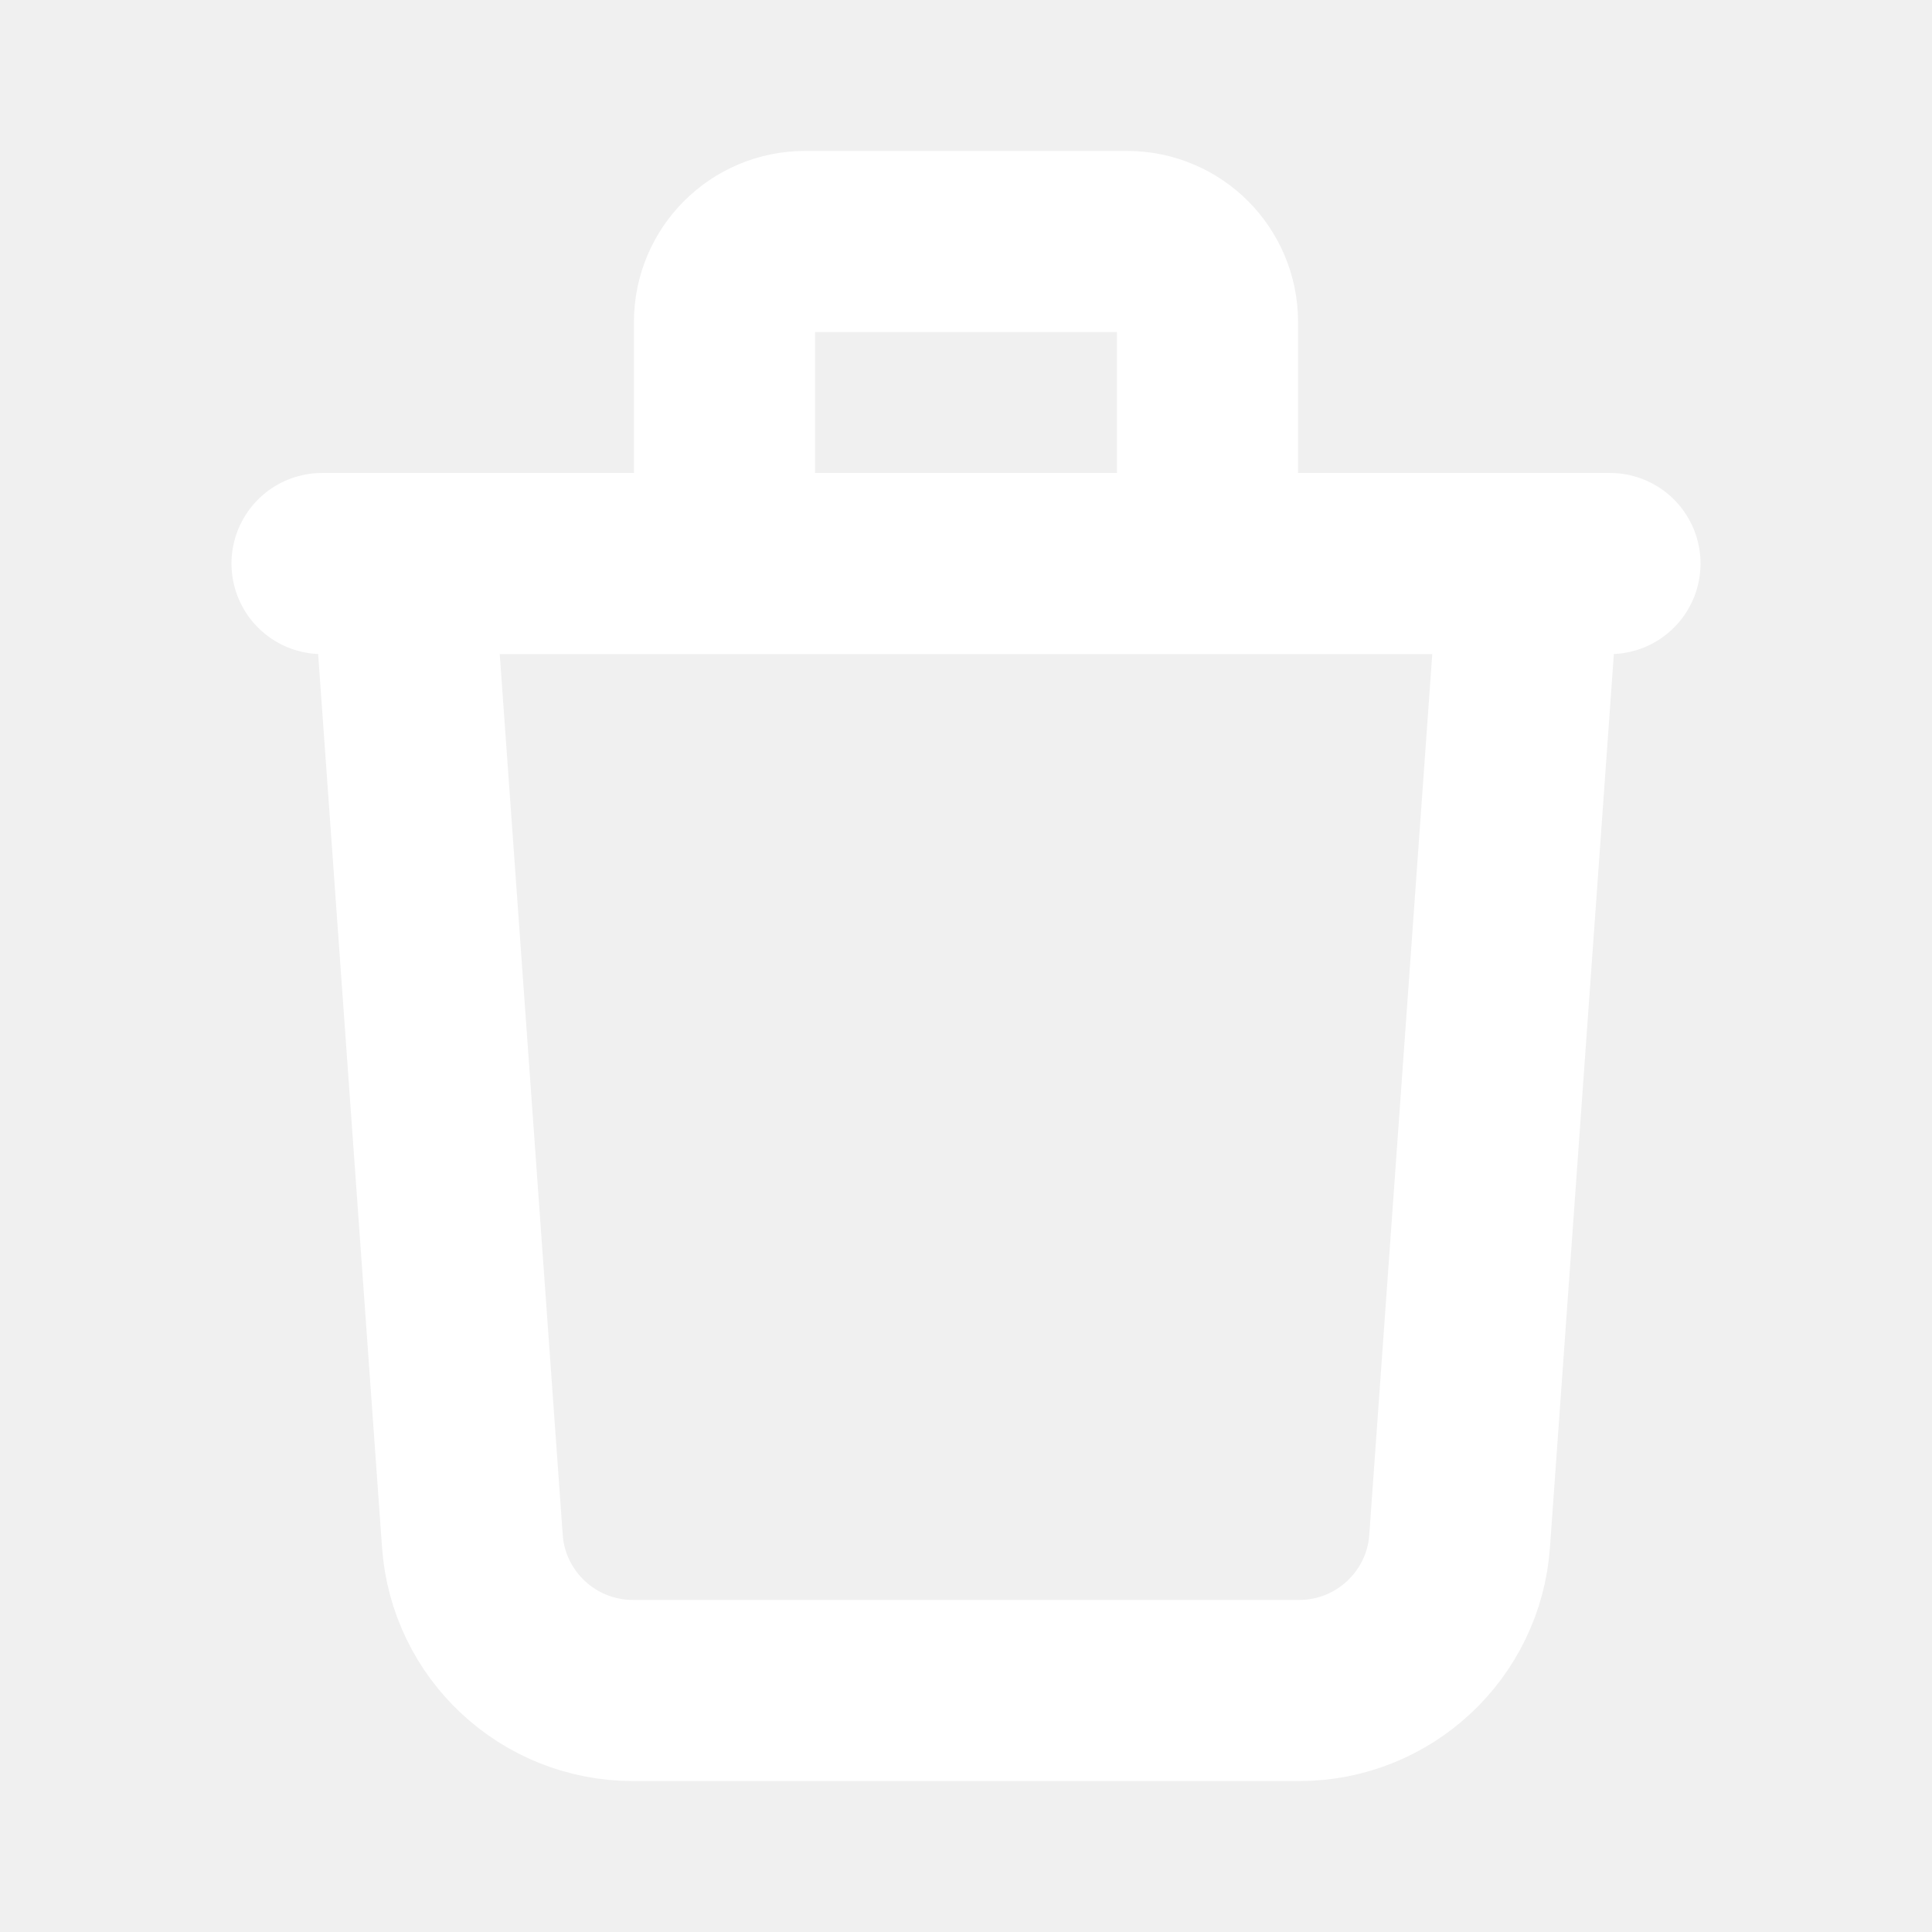
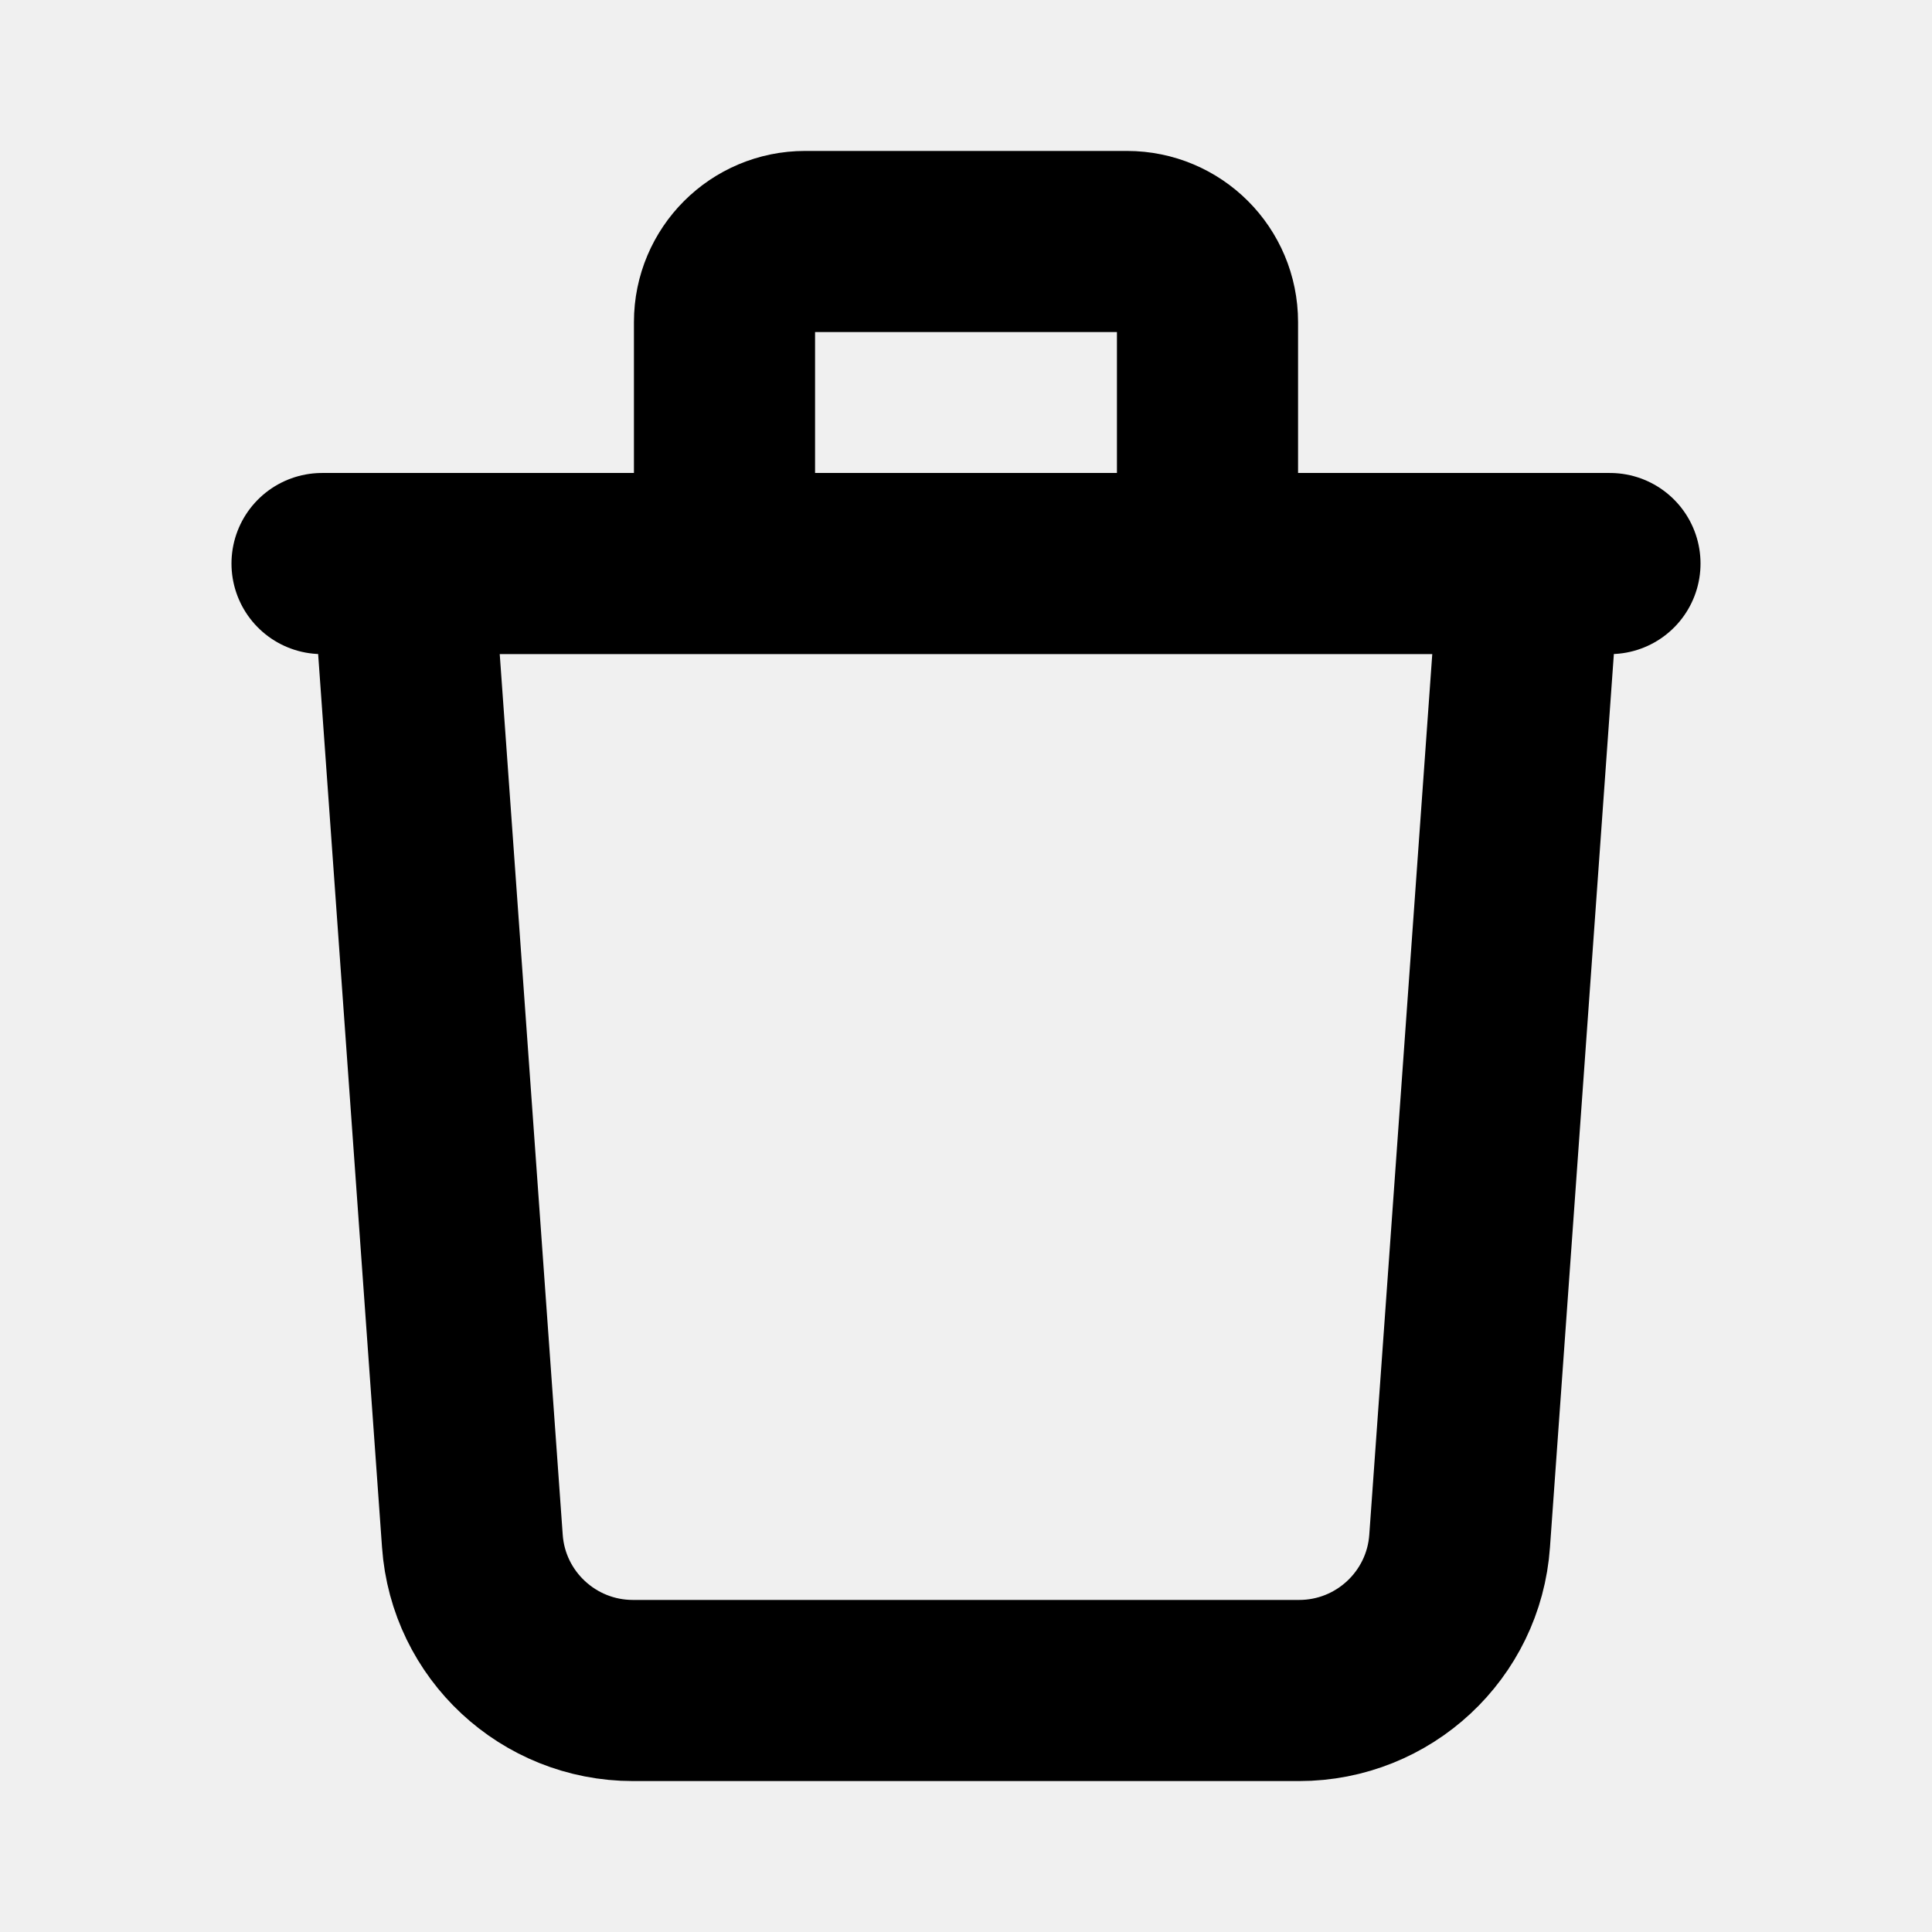
<svg xmlns="http://www.w3.org/2000/svg" width="16" height="16" viewBox="0 0 16 16" fill="none">
-   <path d="M12.667 4.667L12.088 12.762C12.039 13.459 11.458 14 10.759 14H5.242C4.542 14 3.961 13.459 3.912 12.762L3.333 4.667M10 4.667V2.667C10 2.298 9.702 2 9.333 2H6.667C6.299 2 6 2.298 6 2.667V4.667M2.667 4.667H13.333" stroke="white" stroke-width="1.5" stroke-linecap="round" stroke-linejoin="round" />
+   <path d="M12.667 4.667L12.088 12.762C12.039 13.459 11.458 14 10.759 14H5.242C4.542 14 3.961 13.459 3.912 12.762L3.333 4.667M10 4.667V2.667C10 2.298 9.702 2 9.333 2H6.667C6.299 2 6 2.298 6 2.667V4.667M2.667 4.667H13.333" stroke="currentColor" stroke-width="1.5" stroke-linecap="round" stroke-linejoin="round" />
</svg>
